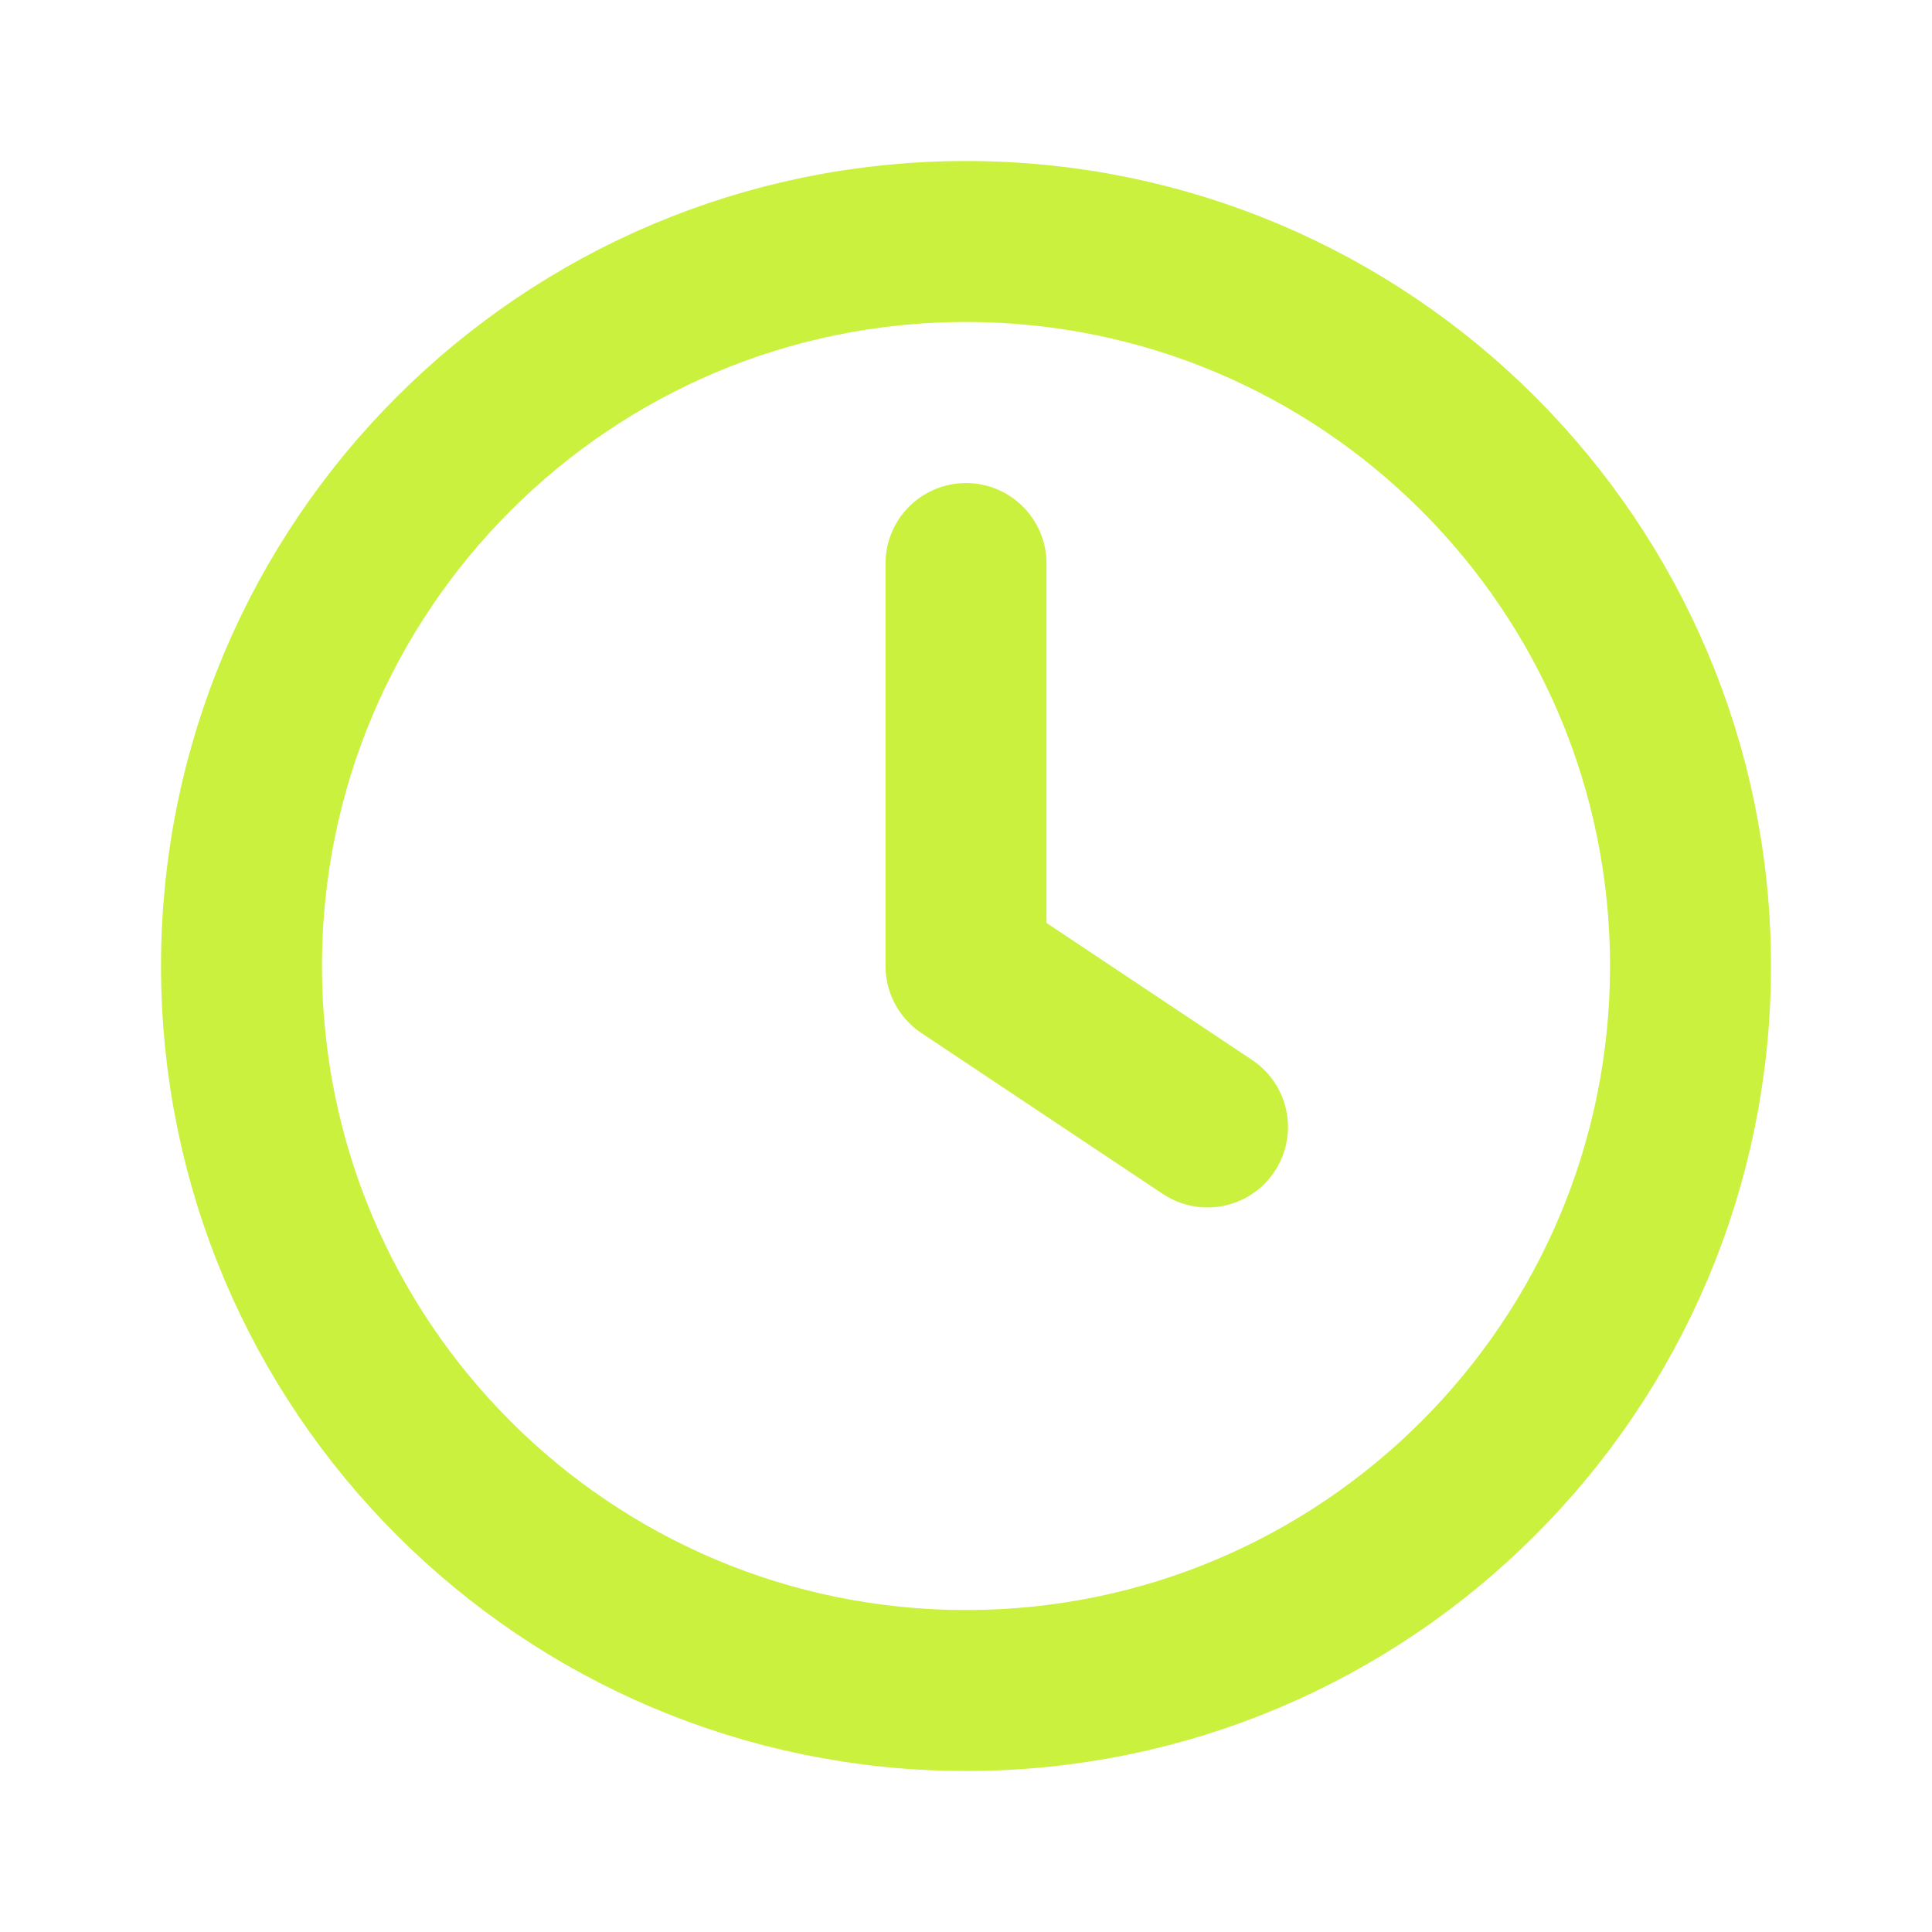
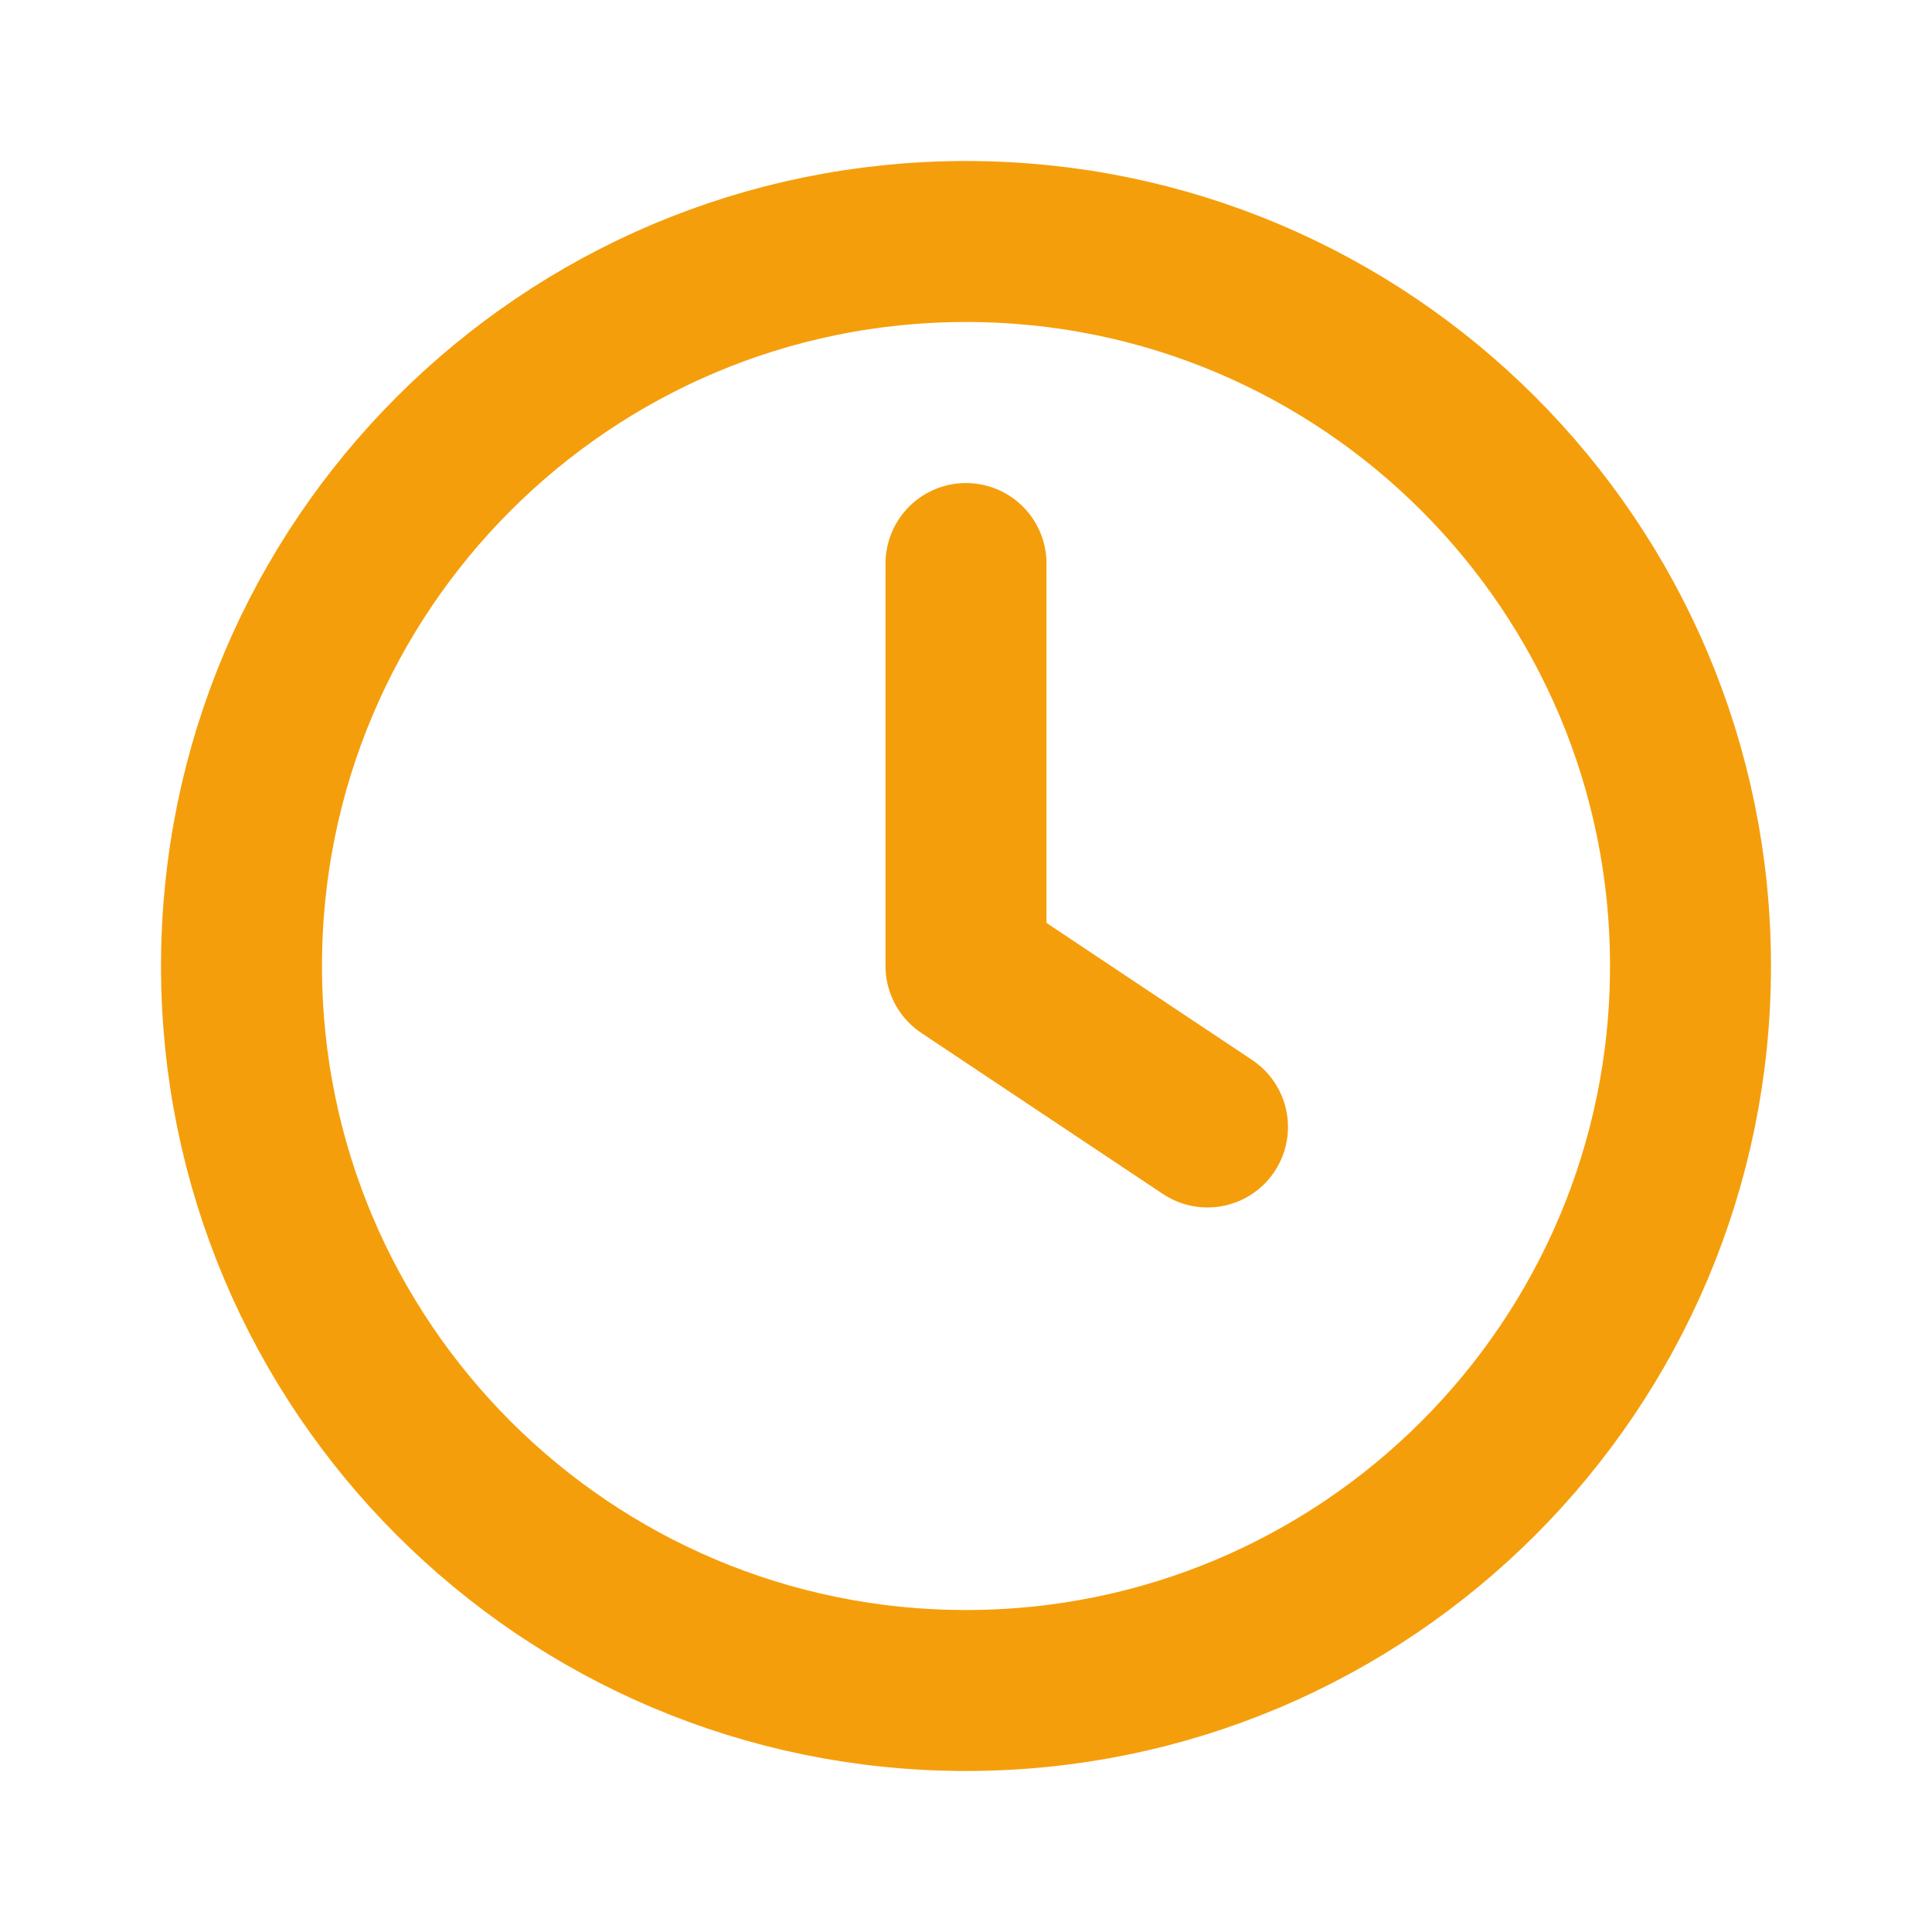
<svg xmlns="http://www.w3.org/2000/svg" preserveAspectRatio="none" overflow="visible" style="display: block;" width="22" height="22" viewBox="0 0 22 22" fill="none">
  <g id="Icon">
-     <path id="Vector" d="M19.25 11C19.25 15.556 15.556 19.25 11 19.25C6.444 19.25 2.75 15.556 2.75 11C2.75 6.444 6.444 2.75 11 2.75C15.556 2.75 19.25 6.444 19.25 11Z" stroke-width="1.833" stroke-linecap="round" stroke-linejoin="round" stroke="#C9F13E" />
-     <path id="Vector_2" d="M11 6.417V11L13.75 12.833" stroke-width="1.833" stroke-linecap="round" stroke-linejoin="round" stroke="#C9F13E" />
+     <path id="Vector" d="M19.25 11C19.25 15.556 15.556 19.25 11 19.25C6.444 19.25 2.75 15.556 2.75 11C2.75 6.444 6.444 2.75 11 2.75C15.556 2.75 19.25 6.444 19.25 11Z" stroke-width="1.833" stroke-linecap="round" stroke-linejoin="round" stroke="#F59E0B" />
+     <path id="Vector_2" d="M11 6.417V11L13.75 12.833" stroke-width="1.833" stroke-linecap="round" stroke-linejoin="round" stroke="#F59E0B" />
  </g>
</svg>
